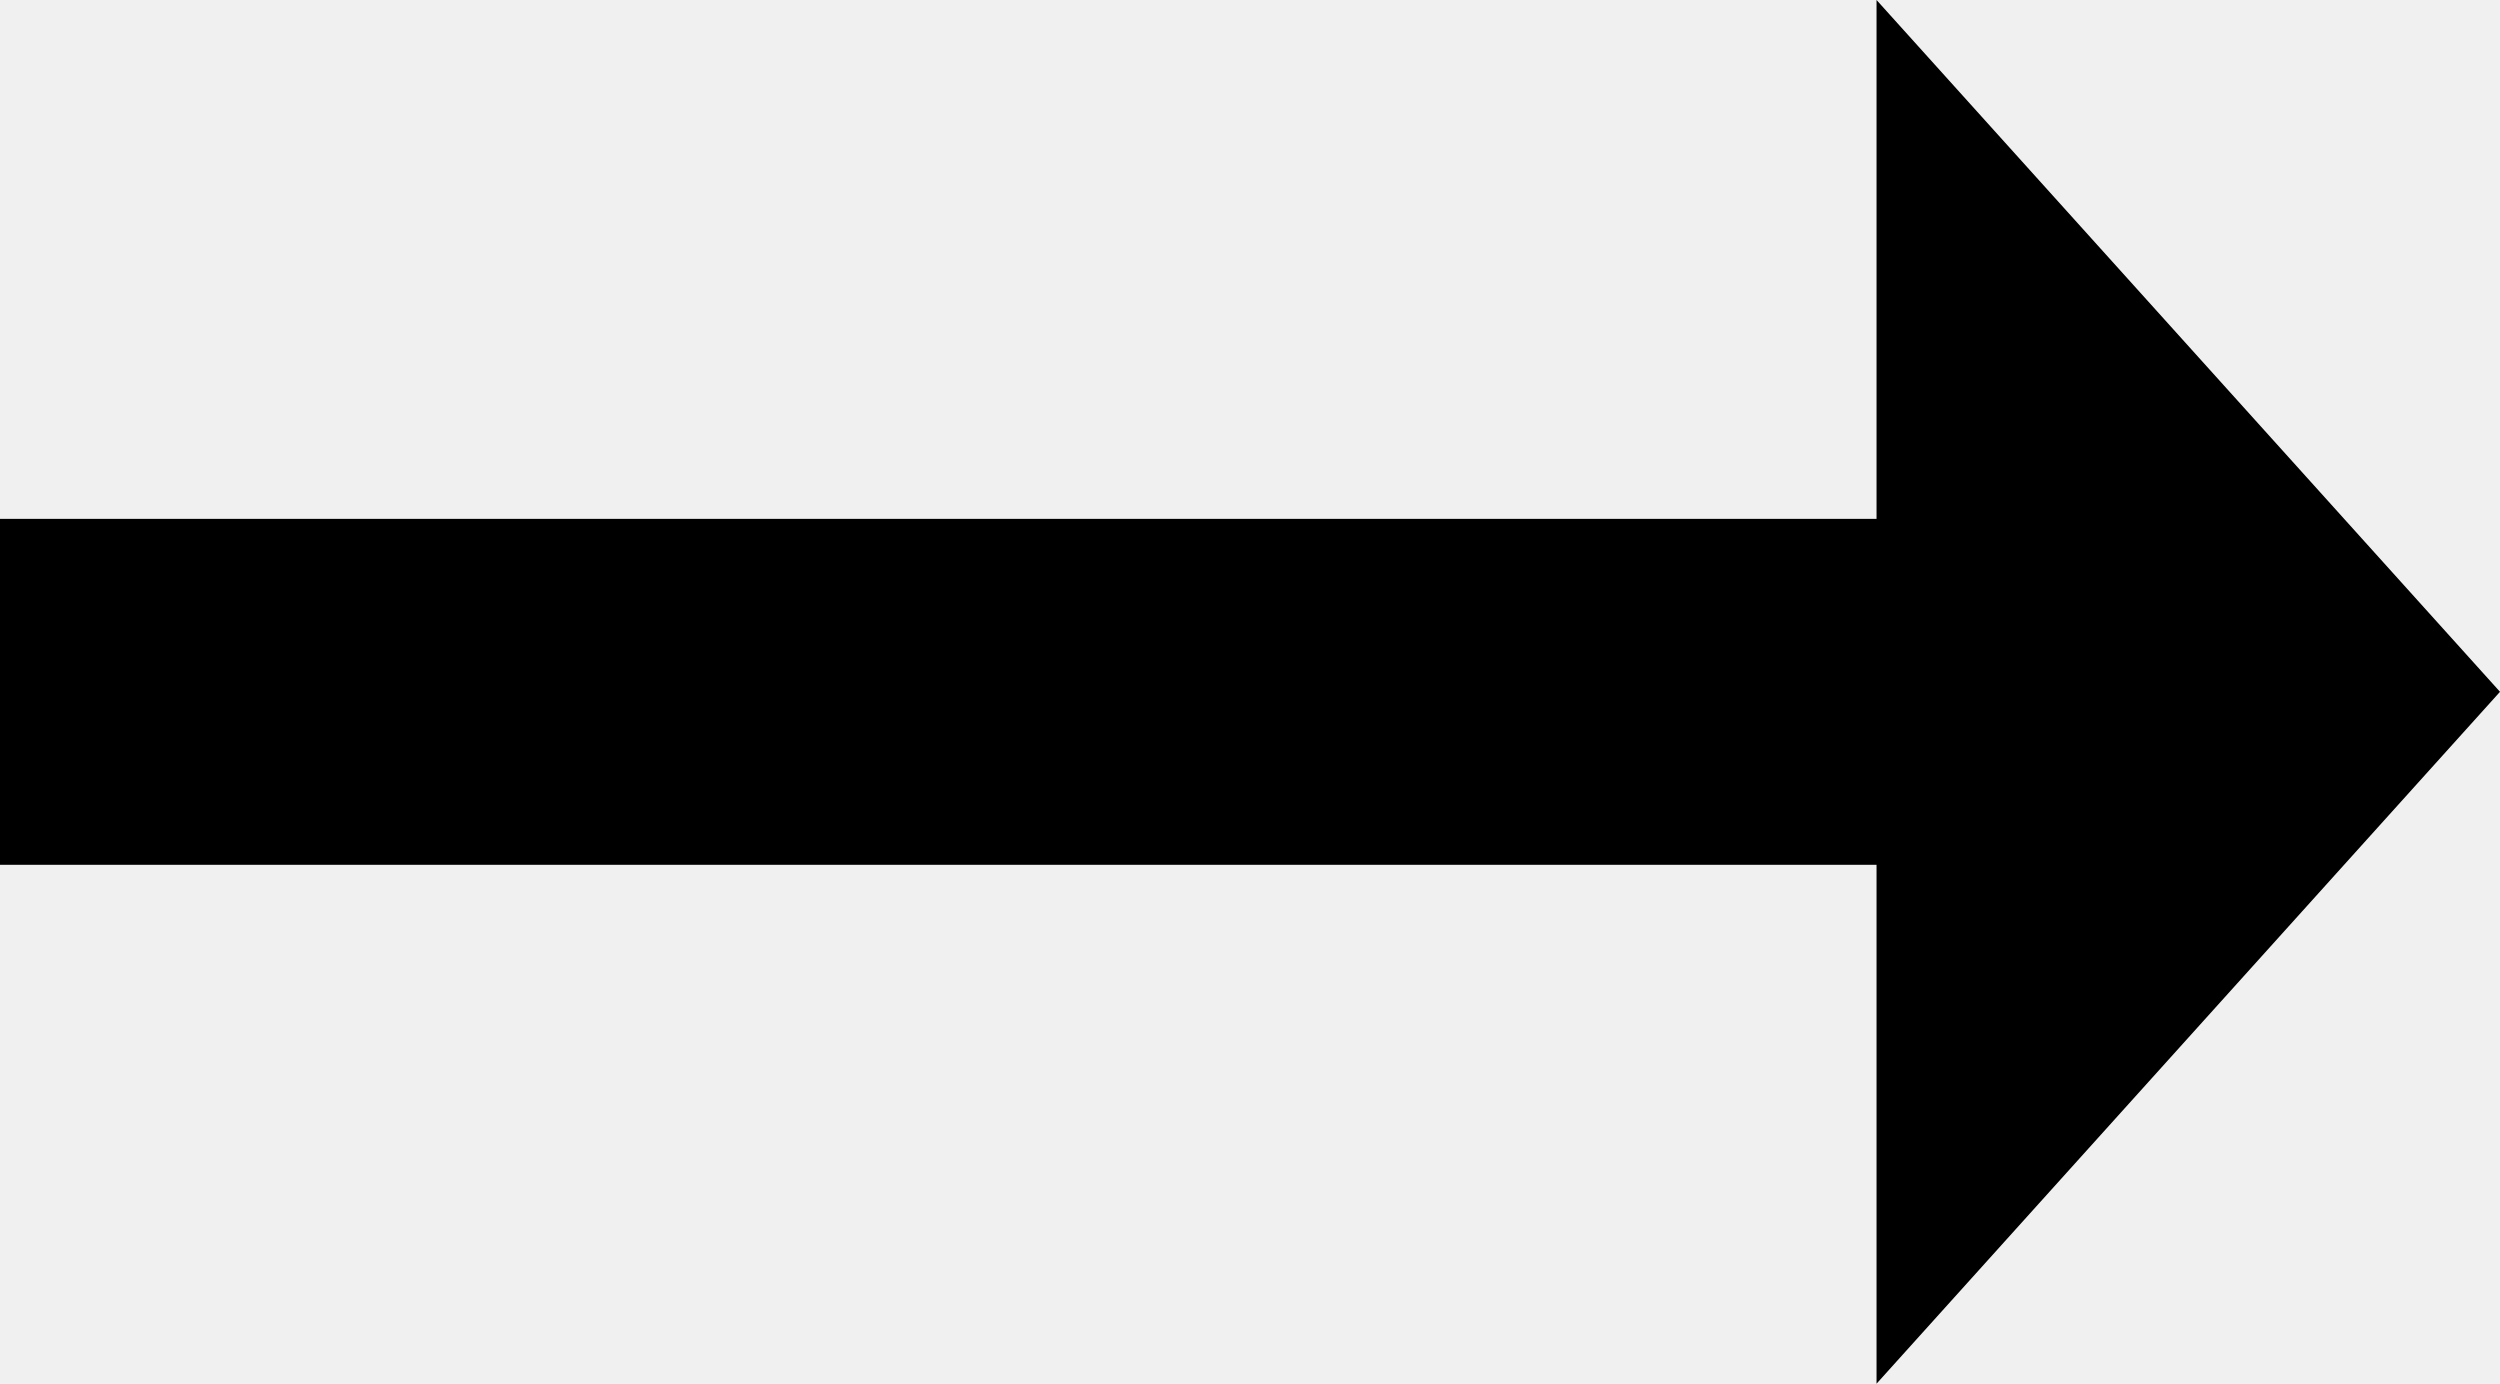
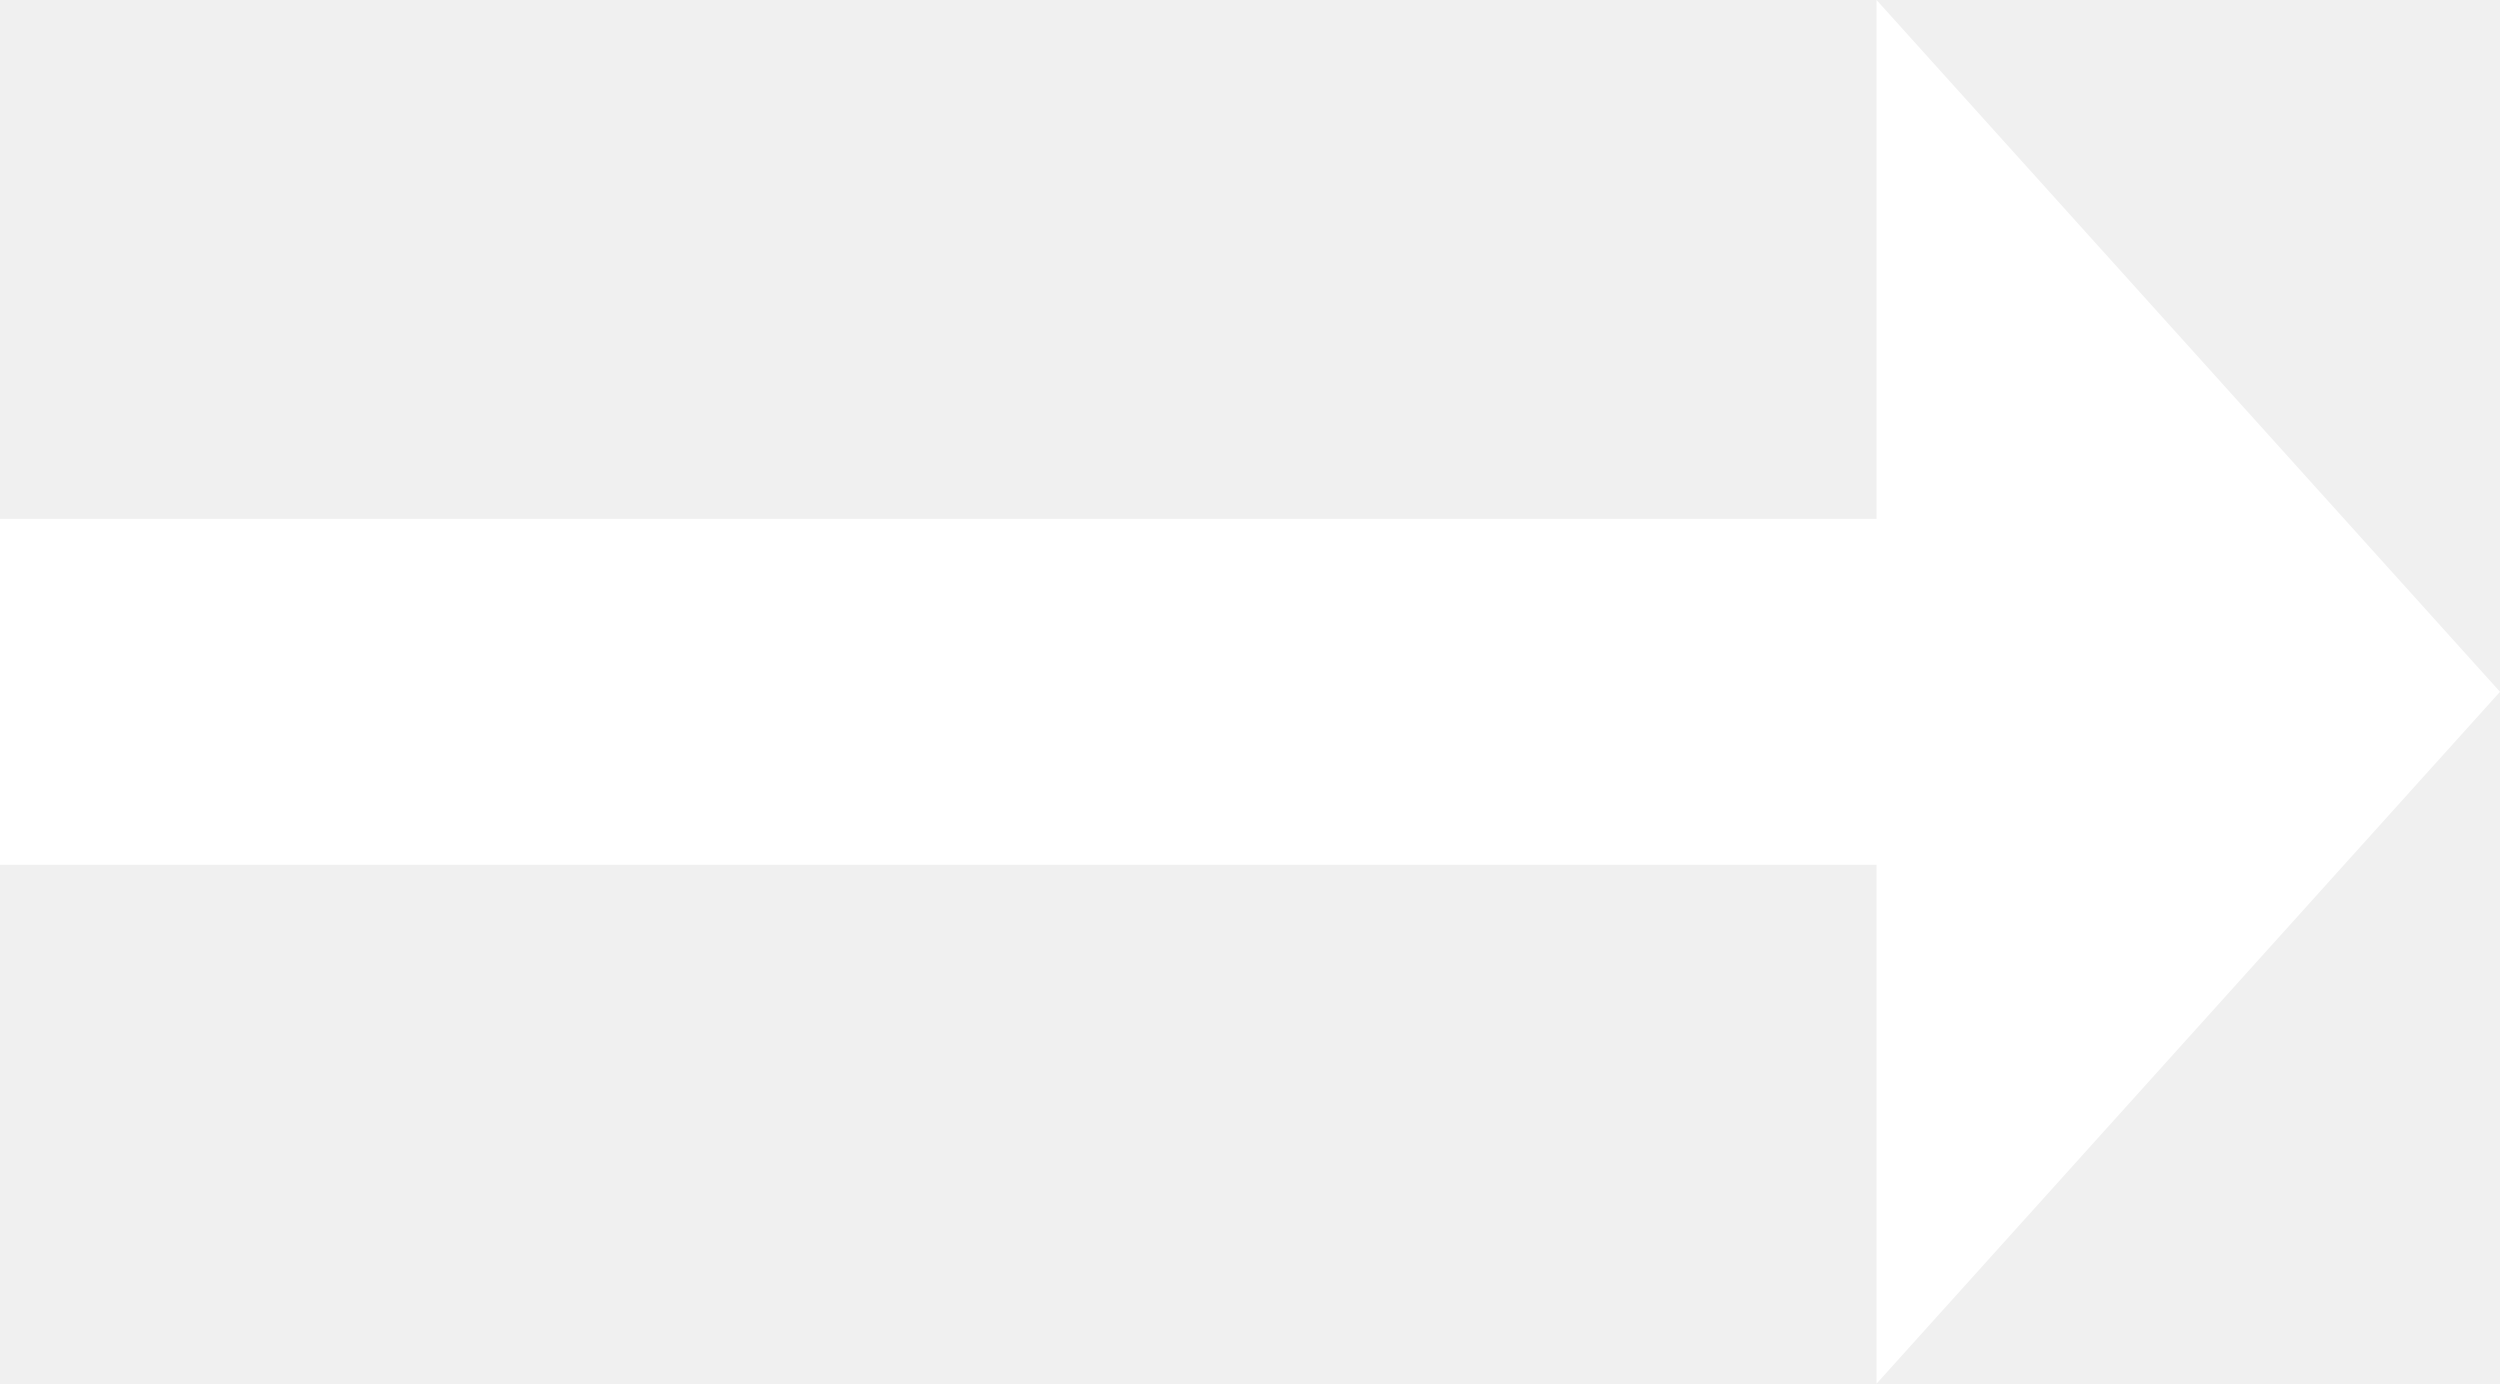
<svg xmlns="http://www.w3.org/2000/svg" width="28.021" height="15.509" viewBox="0 0 28.021 15.509">
-   <path id="Path_84705" data-name="Path 84705" d="M25.033,13.816H4v3.877H25.033v5.816l6.988-7.755L25.033,8Z" transform="translate(-4 -8)" fill="#000" />
+   <path id="Path_84705" data-name="Path 84705" d="M25.033,13.816H4v3.877H25.033v5.816l6.988-7.755L25.033,8Z" transform="translate(-4 -8)" fill="#fff" />
</svg>
